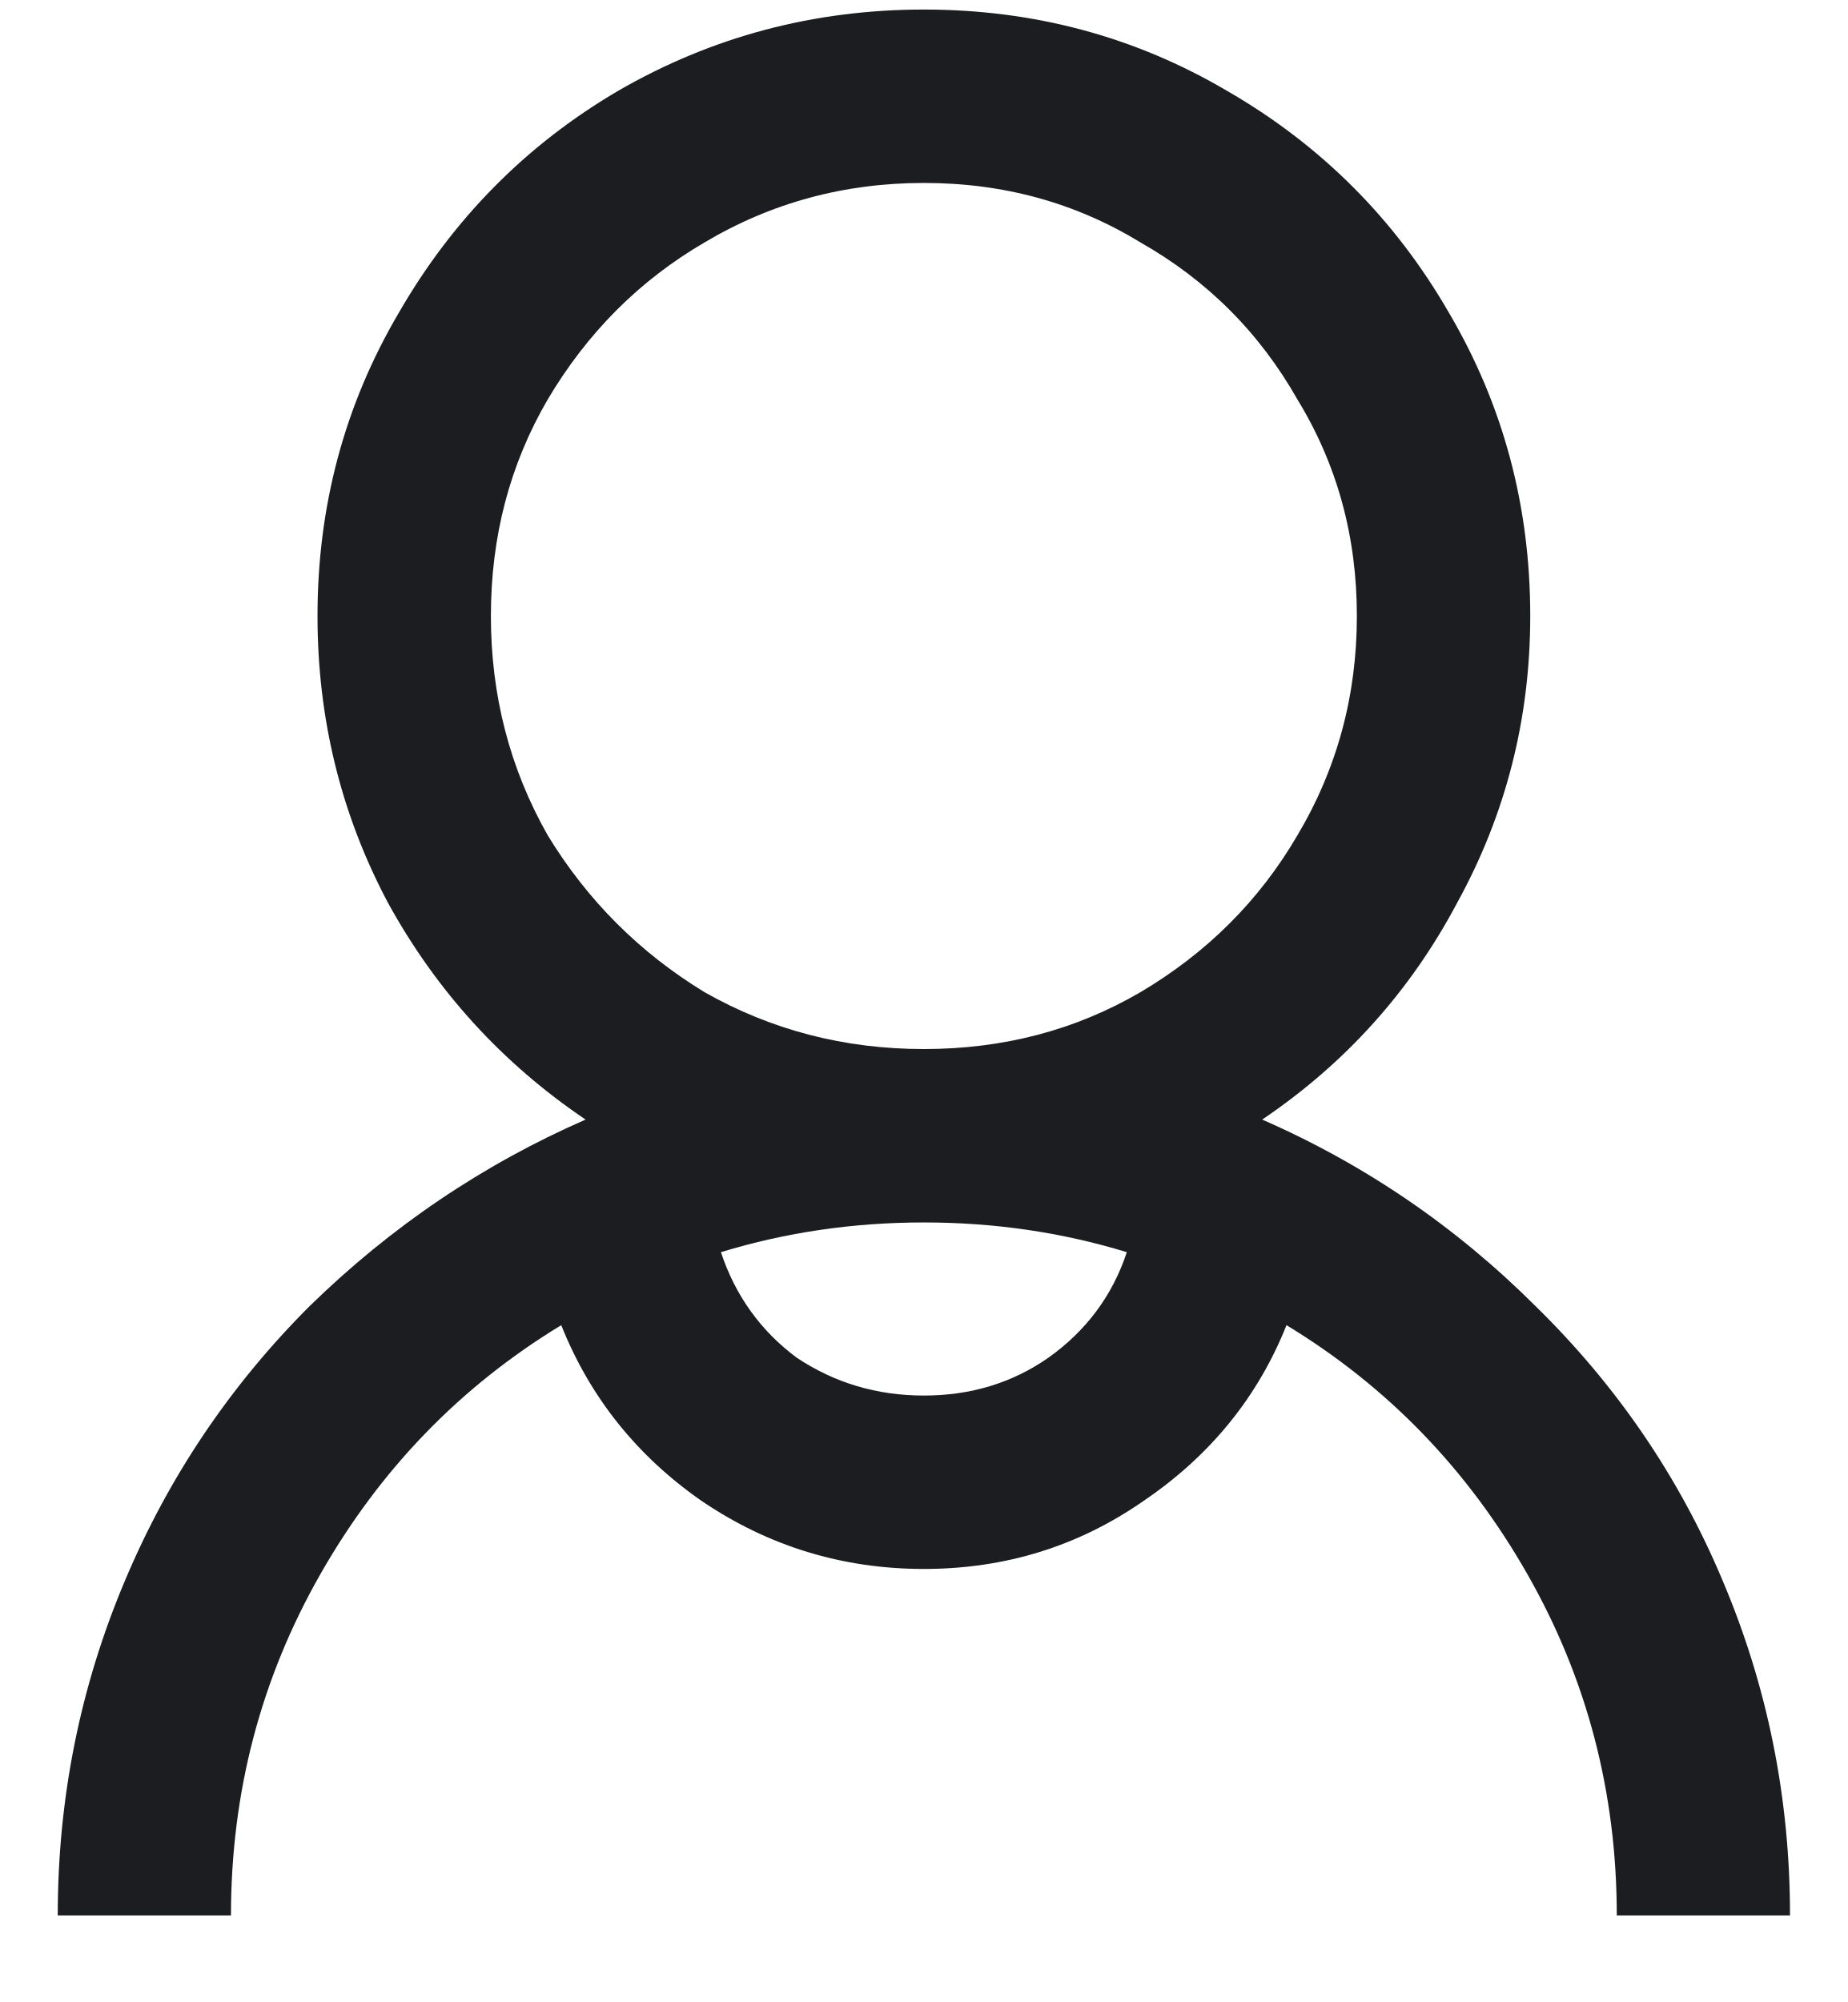
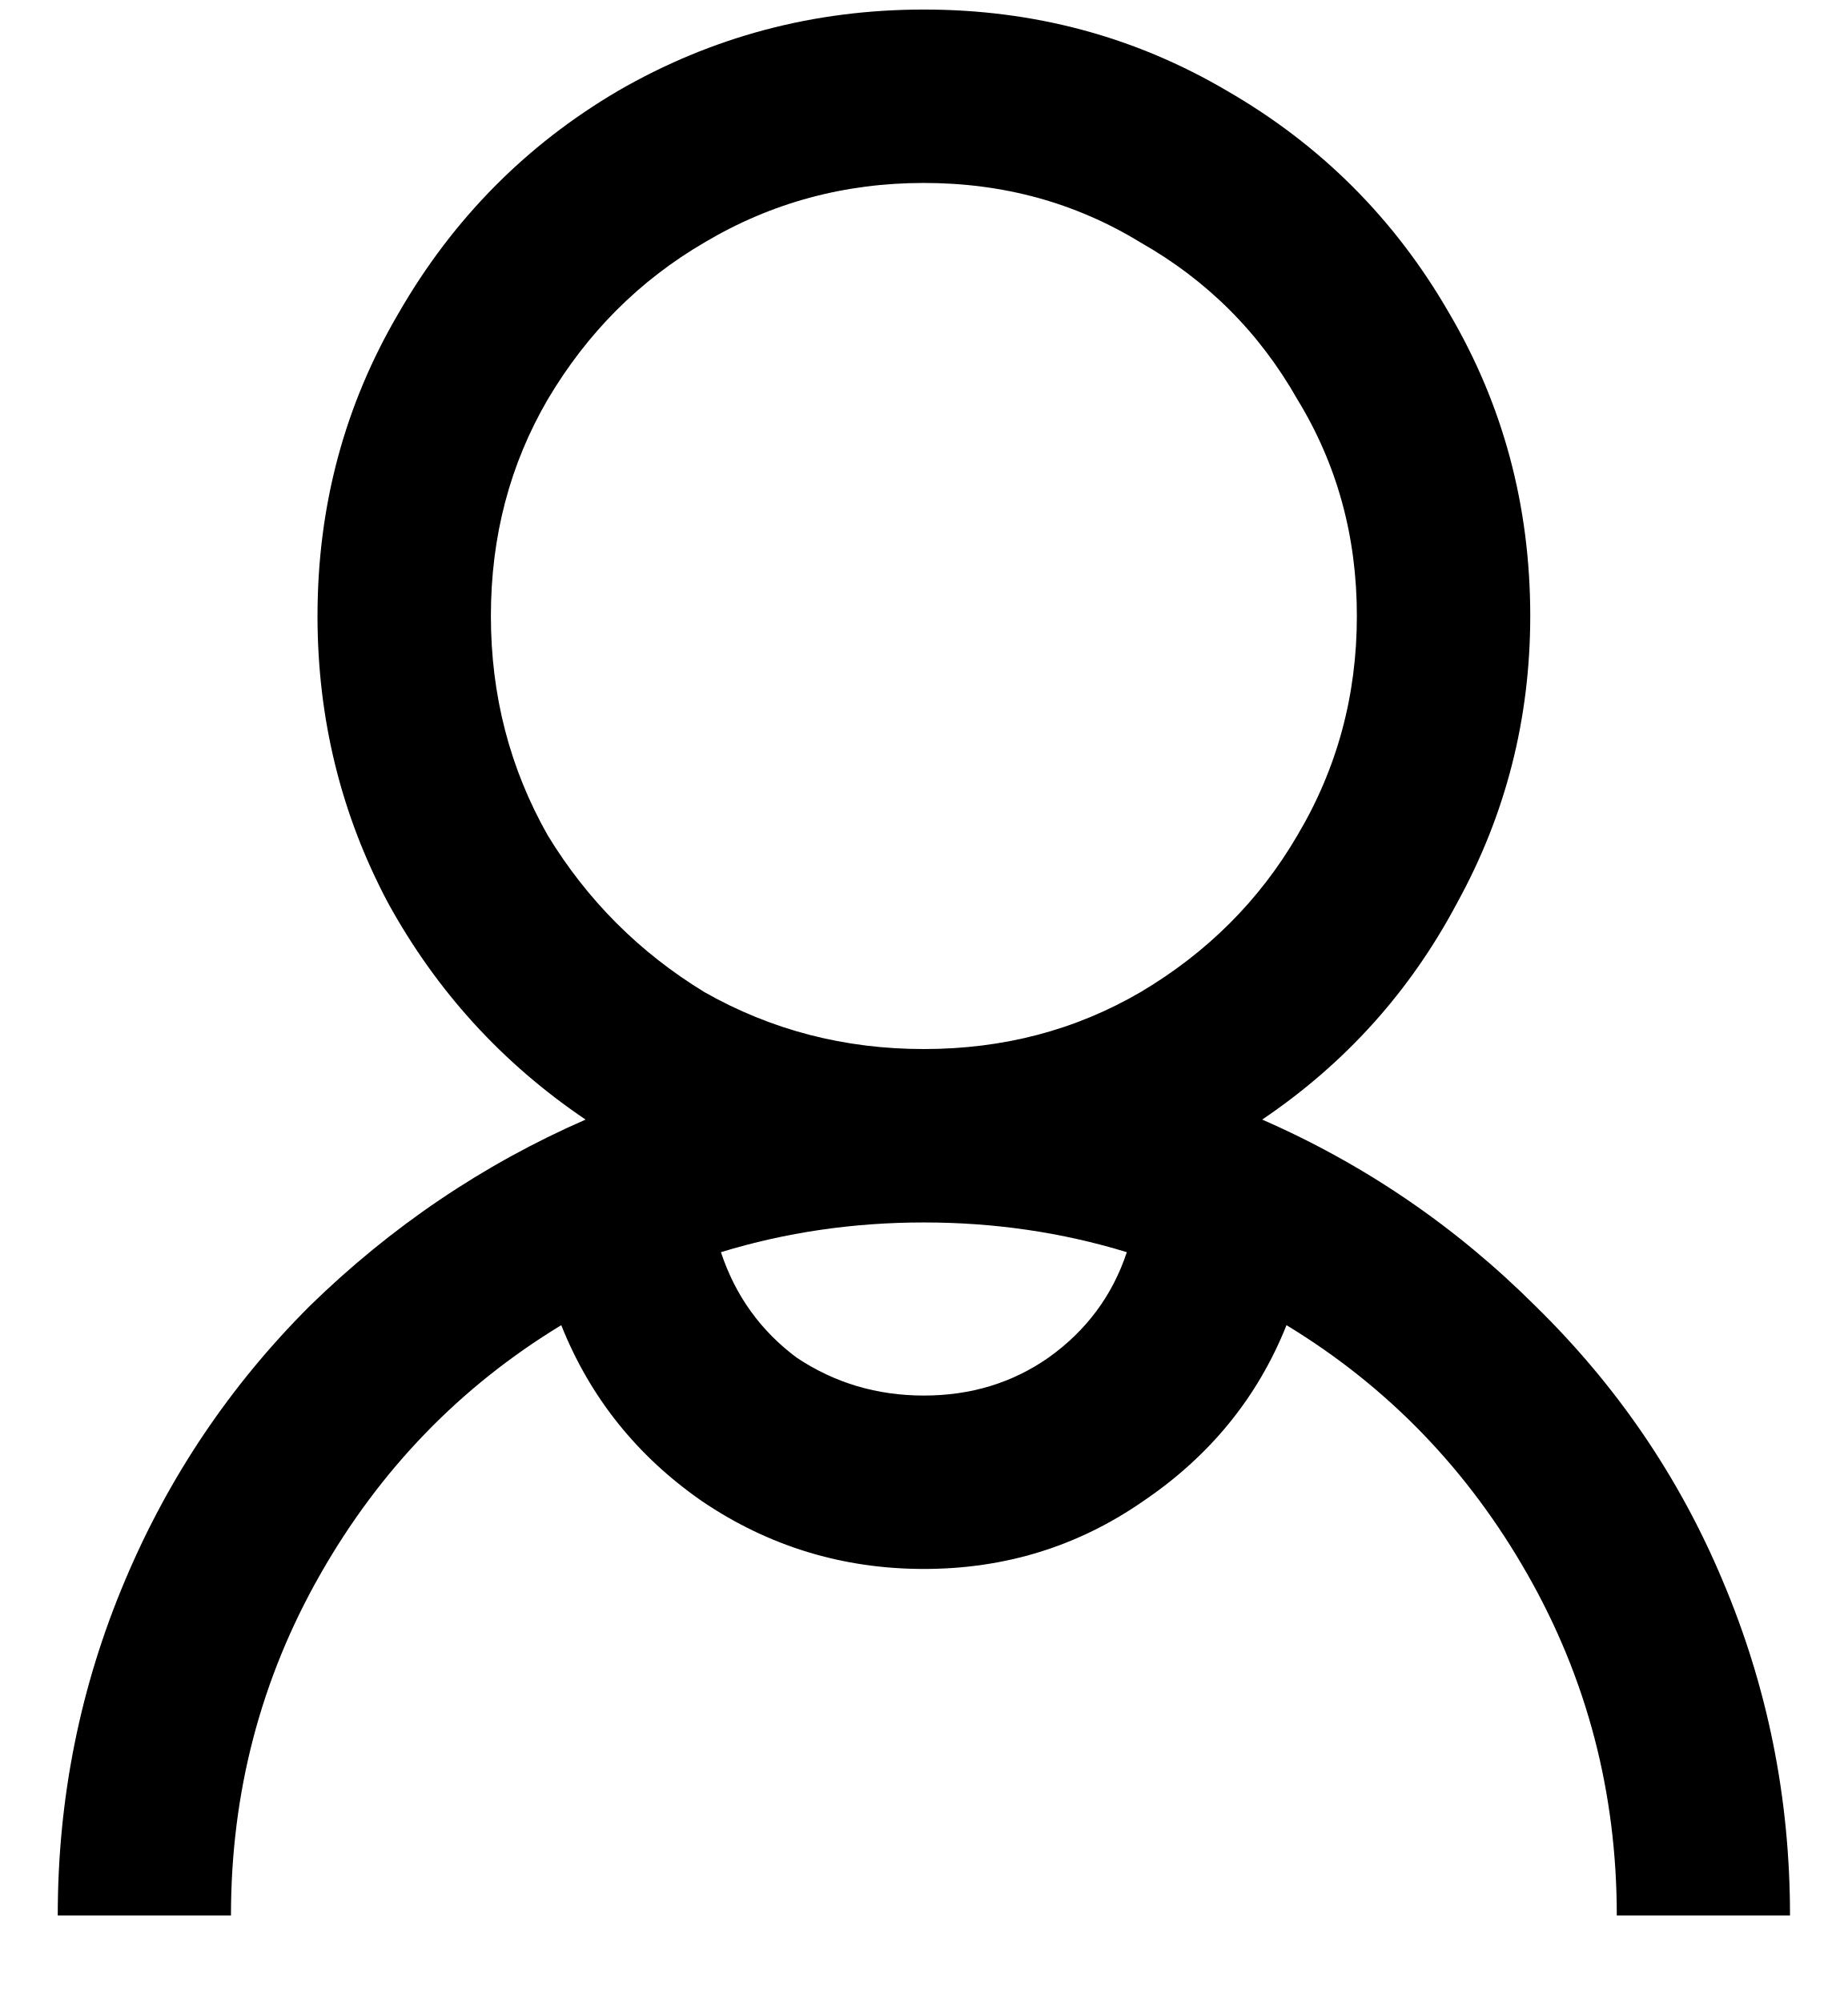
- <svg xmlns="http://www.w3.org/2000/svg" width="12" height="13" viewBox="0 0 12 13" fill="none">
-   <path d="M6 0.062C5.285 0.062 4.623 0.238 4.014 0.59C3.416 0.941 2.941 1.422 2.59 2.031C2.238 2.629 2.062 3.285 2.062 4C2.062 4.668 2.215 5.289 2.52 5.863C2.836 6.438 3.264 6.906 3.803 7.27C3.135 7.562 2.537 7.967 2.01 8.482C1.494 8.998 1.096 9.59 0.814 10.258C0.521 10.949 0.375 11.676 0.375 12.438H1.5C1.5 11.641 1.693 10.902 2.08 10.223C2.467 9.543 2.988 9.004 3.645 8.605C3.832 9.074 4.137 9.455 4.559 9.748C4.992 10.041 5.473 10.188 6 10.188C6.527 10.188 7.002 10.041 7.424 9.748C7.857 9.455 8.168 9.074 8.355 8.605C9.012 9.004 9.533 9.543 9.92 10.223C10.307 10.902 10.5 11.641 10.5 12.438H11.625C11.625 11.676 11.479 10.949 11.185 10.258C10.904 9.59 10.5 8.998 9.973 8.482C9.457 7.967 8.865 7.562 8.197 7.27C8.736 6.906 9.158 6.438 9.463 5.863C9.779 5.289 9.938 4.668 9.938 4C9.938 3.285 9.762 2.629 9.41 2.031C9.059 1.422 8.578 0.941 7.969 0.59C7.371 0.238 6.715 0.062 6 0.062ZM6 1.188C6.516 1.188 6.984 1.316 7.406 1.574C7.84 1.82 8.18 2.16 8.426 2.594C8.684 3.016 8.812 3.484 8.812 4C8.812 4.516 8.684 4.99 8.426 5.424C8.18 5.846 7.84 6.186 7.406 6.443C6.984 6.689 6.516 6.812 6 6.812C5.484 6.812 5.01 6.689 4.576 6.443C4.154 6.186 3.814 5.846 3.557 5.424C3.311 4.99 3.188 4.516 3.188 4C3.188 3.484 3.311 3.016 3.557 2.594C3.814 2.16 4.154 1.82 4.576 1.574C5.01 1.316 5.484 1.188 6 1.188ZM6 7.938C6.457 7.938 6.896 8.002 7.318 8.131C7.225 8.412 7.055 8.641 6.809 8.816C6.574 8.98 6.305 9.062 6 9.062C5.695 9.062 5.42 8.98 5.174 8.816C4.939 8.641 4.775 8.412 4.682 8.131C5.104 8.002 5.543 7.938 6 7.938Z" fill="#1C1D21" />
+ <svg xmlns="http://www.w3.org/2000/svg" width="12" height="13" viewBox="0 0 12 13">
+   <path d="M6 0.062C5.285 0.062 4.623 0.238 4.014 0.59C3.416 0.941 2.941 1.422 2.59 2.031C2.238 2.629 2.062 3.285 2.062 4C2.062 4.668 2.215 5.289 2.52 5.863C2.836 6.438 3.264 6.906 3.803 7.27C3.135 7.562 2.537 7.967 2.01 8.482C1.494 8.998 1.096 9.59 0.814 10.258C0.521 10.949 0.375 11.676 0.375 12.438H1.5C1.5 11.641 1.693 10.902 2.08 10.223C2.467 9.543 2.988 9.004 3.645 8.605C3.832 9.074 4.137 9.455 4.559 9.748C4.992 10.041 5.473 10.188 6 10.188C6.527 10.188 7.002 10.041 7.424 9.748C7.857 9.455 8.168 9.074 8.355 8.605C9.012 9.004 9.533 9.543 9.92 10.223C10.307 10.902 10.5 11.641 10.5 12.438H11.625C11.625 11.676 11.479 10.949 11.185 10.258C10.904 9.59 10.5 8.998 9.973 8.482C9.457 7.967 8.865 7.562 8.197 7.27C8.736 6.906 9.158 6.438 9.463 5.863C9.779 5.289 9.938 4.668 9.938 4C9.938 3.285 9.762 2.629 9.41 2.031C9.059 1.422 8.578 0.941 7.969 0.59C7.371 0.238 6.715 0.062 6 0.062ZM6 1.188C6.516 1.188 6.984 1.316 7.406 1.574C7.84 1.82 8.18 2.16 8.426 2.594C8.684 3.016 8.812 3.484 8.812 4C8.812 4.516 8.684 4.99 8.426 5.424C8.18 5.846 7.84 6.186 7.406 6.443C6.984 6.689 6.516 6.812 6 6.812C5.484 6.812 5.01 6.689 4.576 6.443C4.154 6.186 3.814 5.846 3.557 5.424C3.311 4.99 3.188 4.516 3.188 4C3.188 3.484 3.311 3.016 3.557 2.594C3.814 2.16 4.154 1.82 4.576 1.574C5.01 1.316 5.484 1.188 6 1.188ZM6 7.938C6.457 7.938 6.896 8.002 7.318 8.131C7.225 8.412 7.055 8.641 6.809 8.816C6.574 8.98 6.305 9.062 6 9.062C5.695 9.062 5.42 8.98 5.174 8.816C4.939 8.641 4.775 8.412 4.682 8.131C5.104 8.002 5.543 7.938 6 7.938Z" />
</svg>
